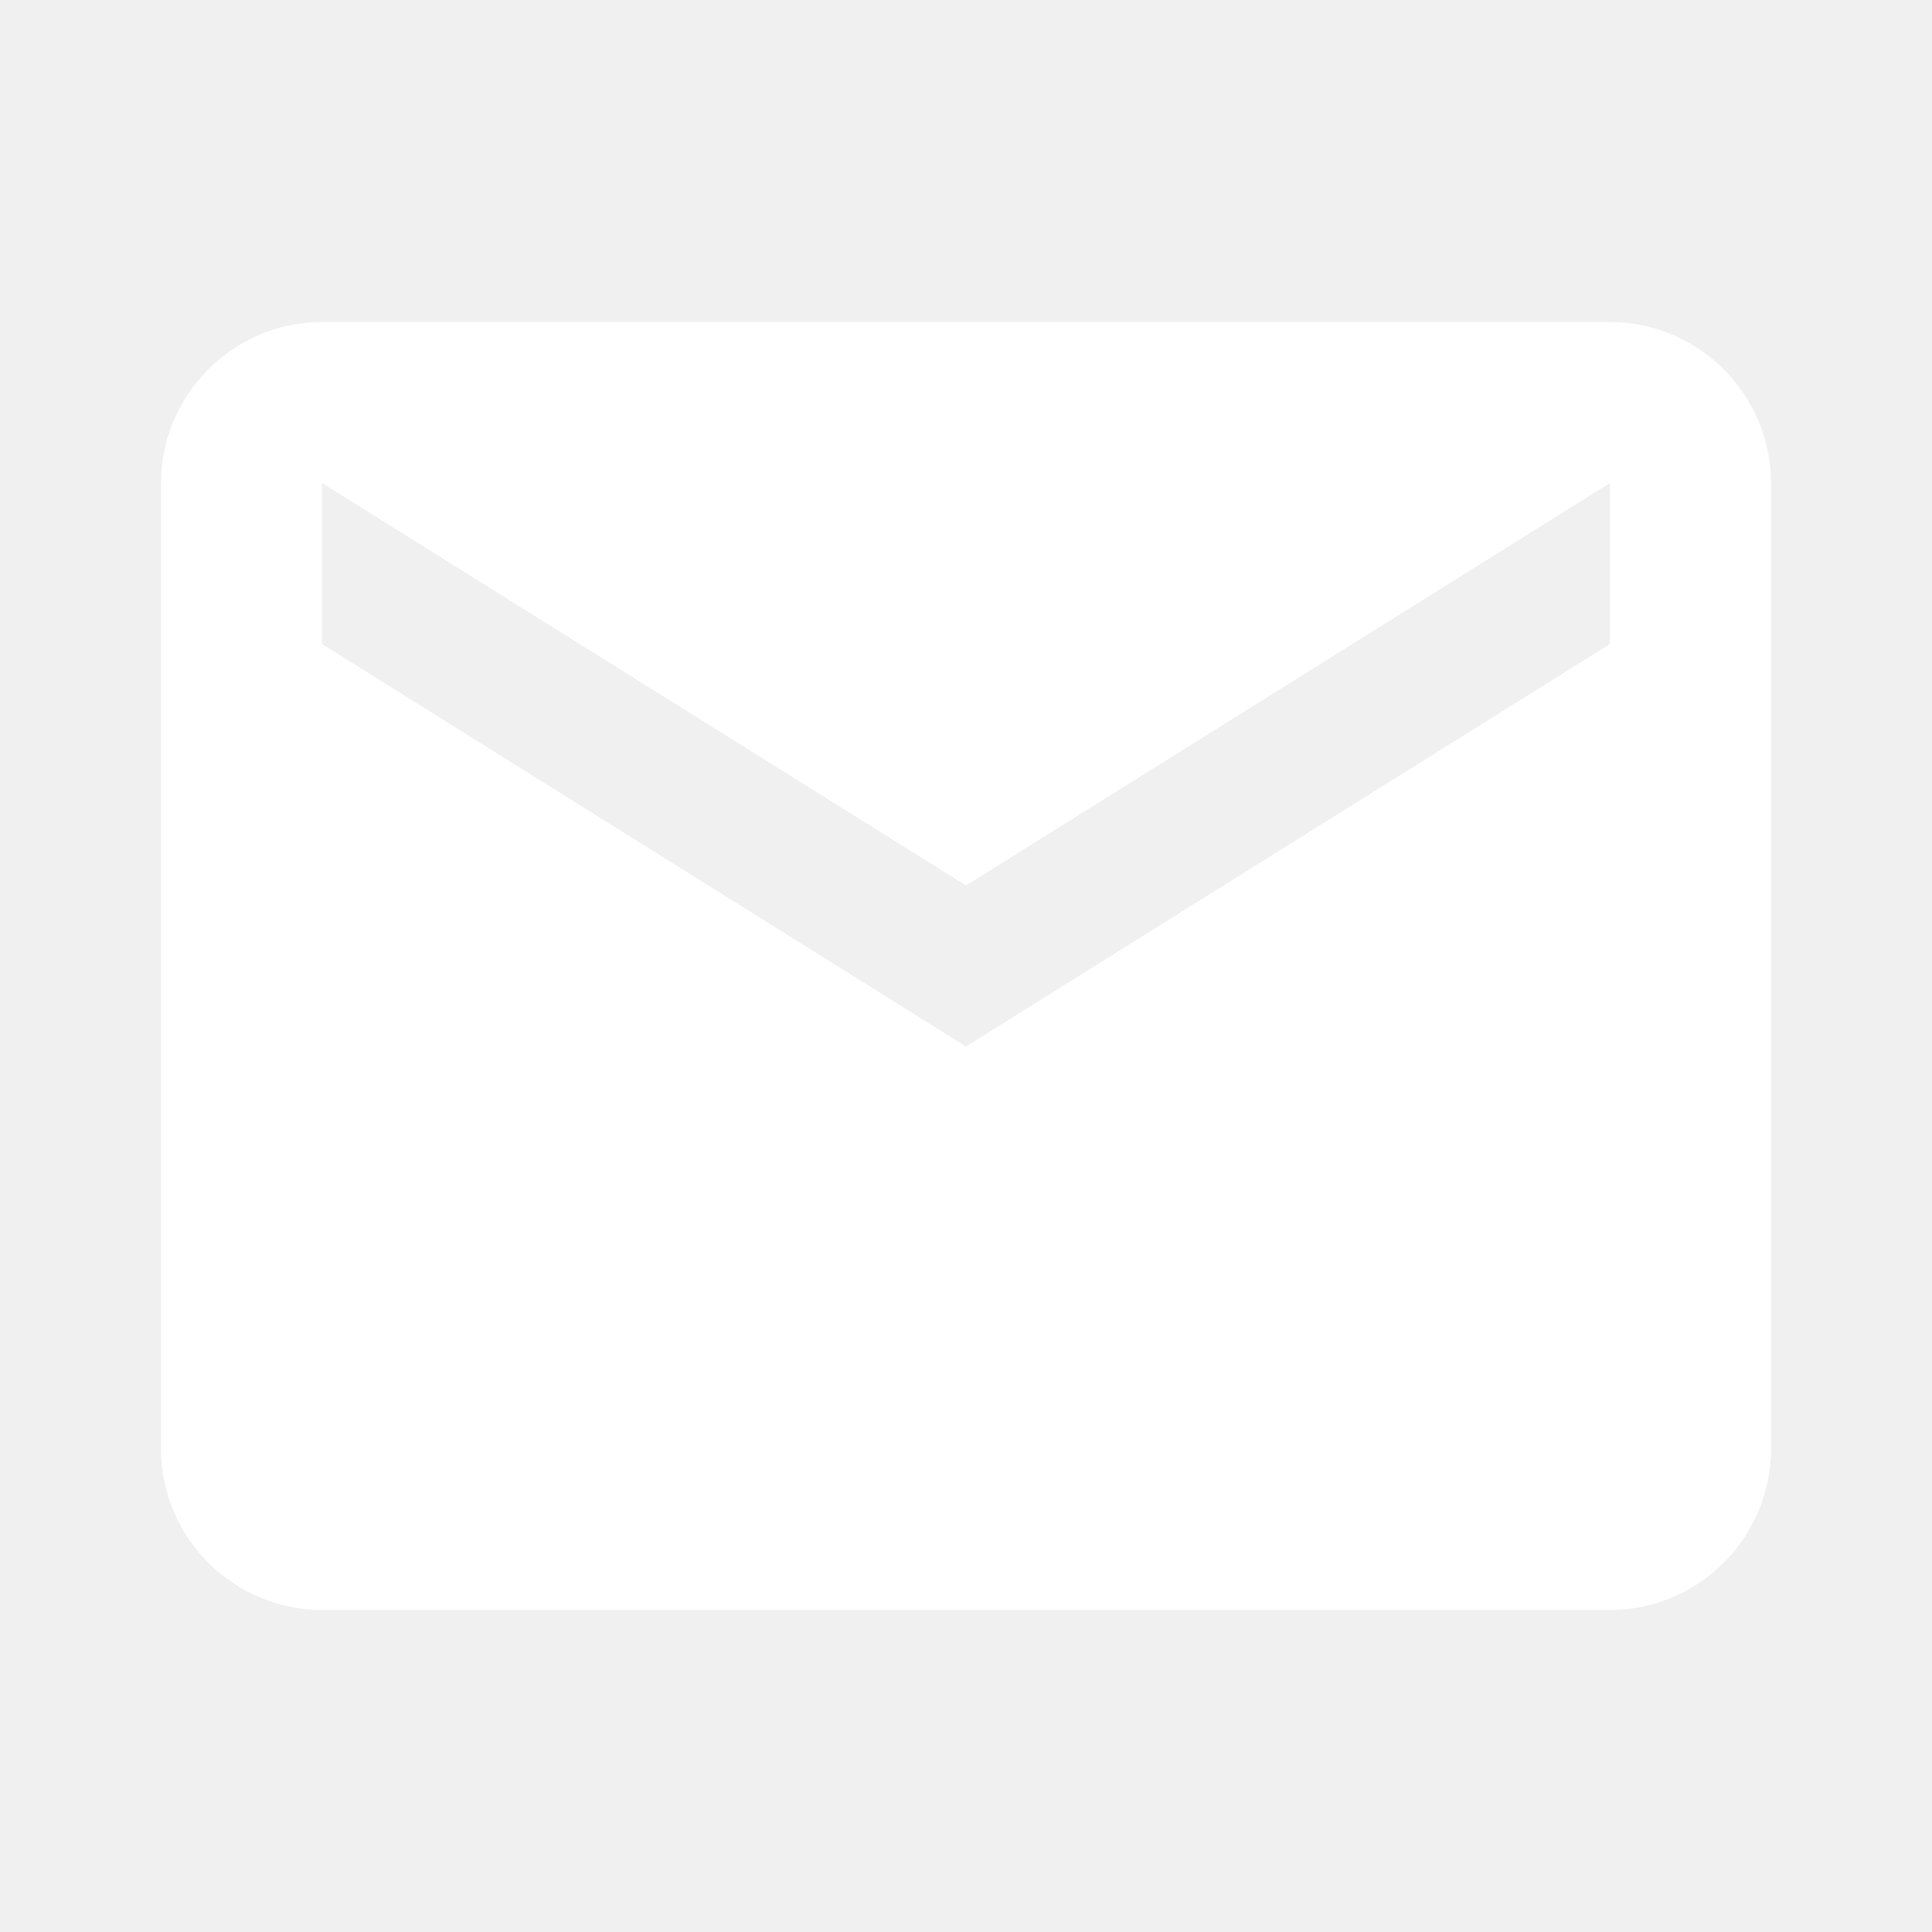
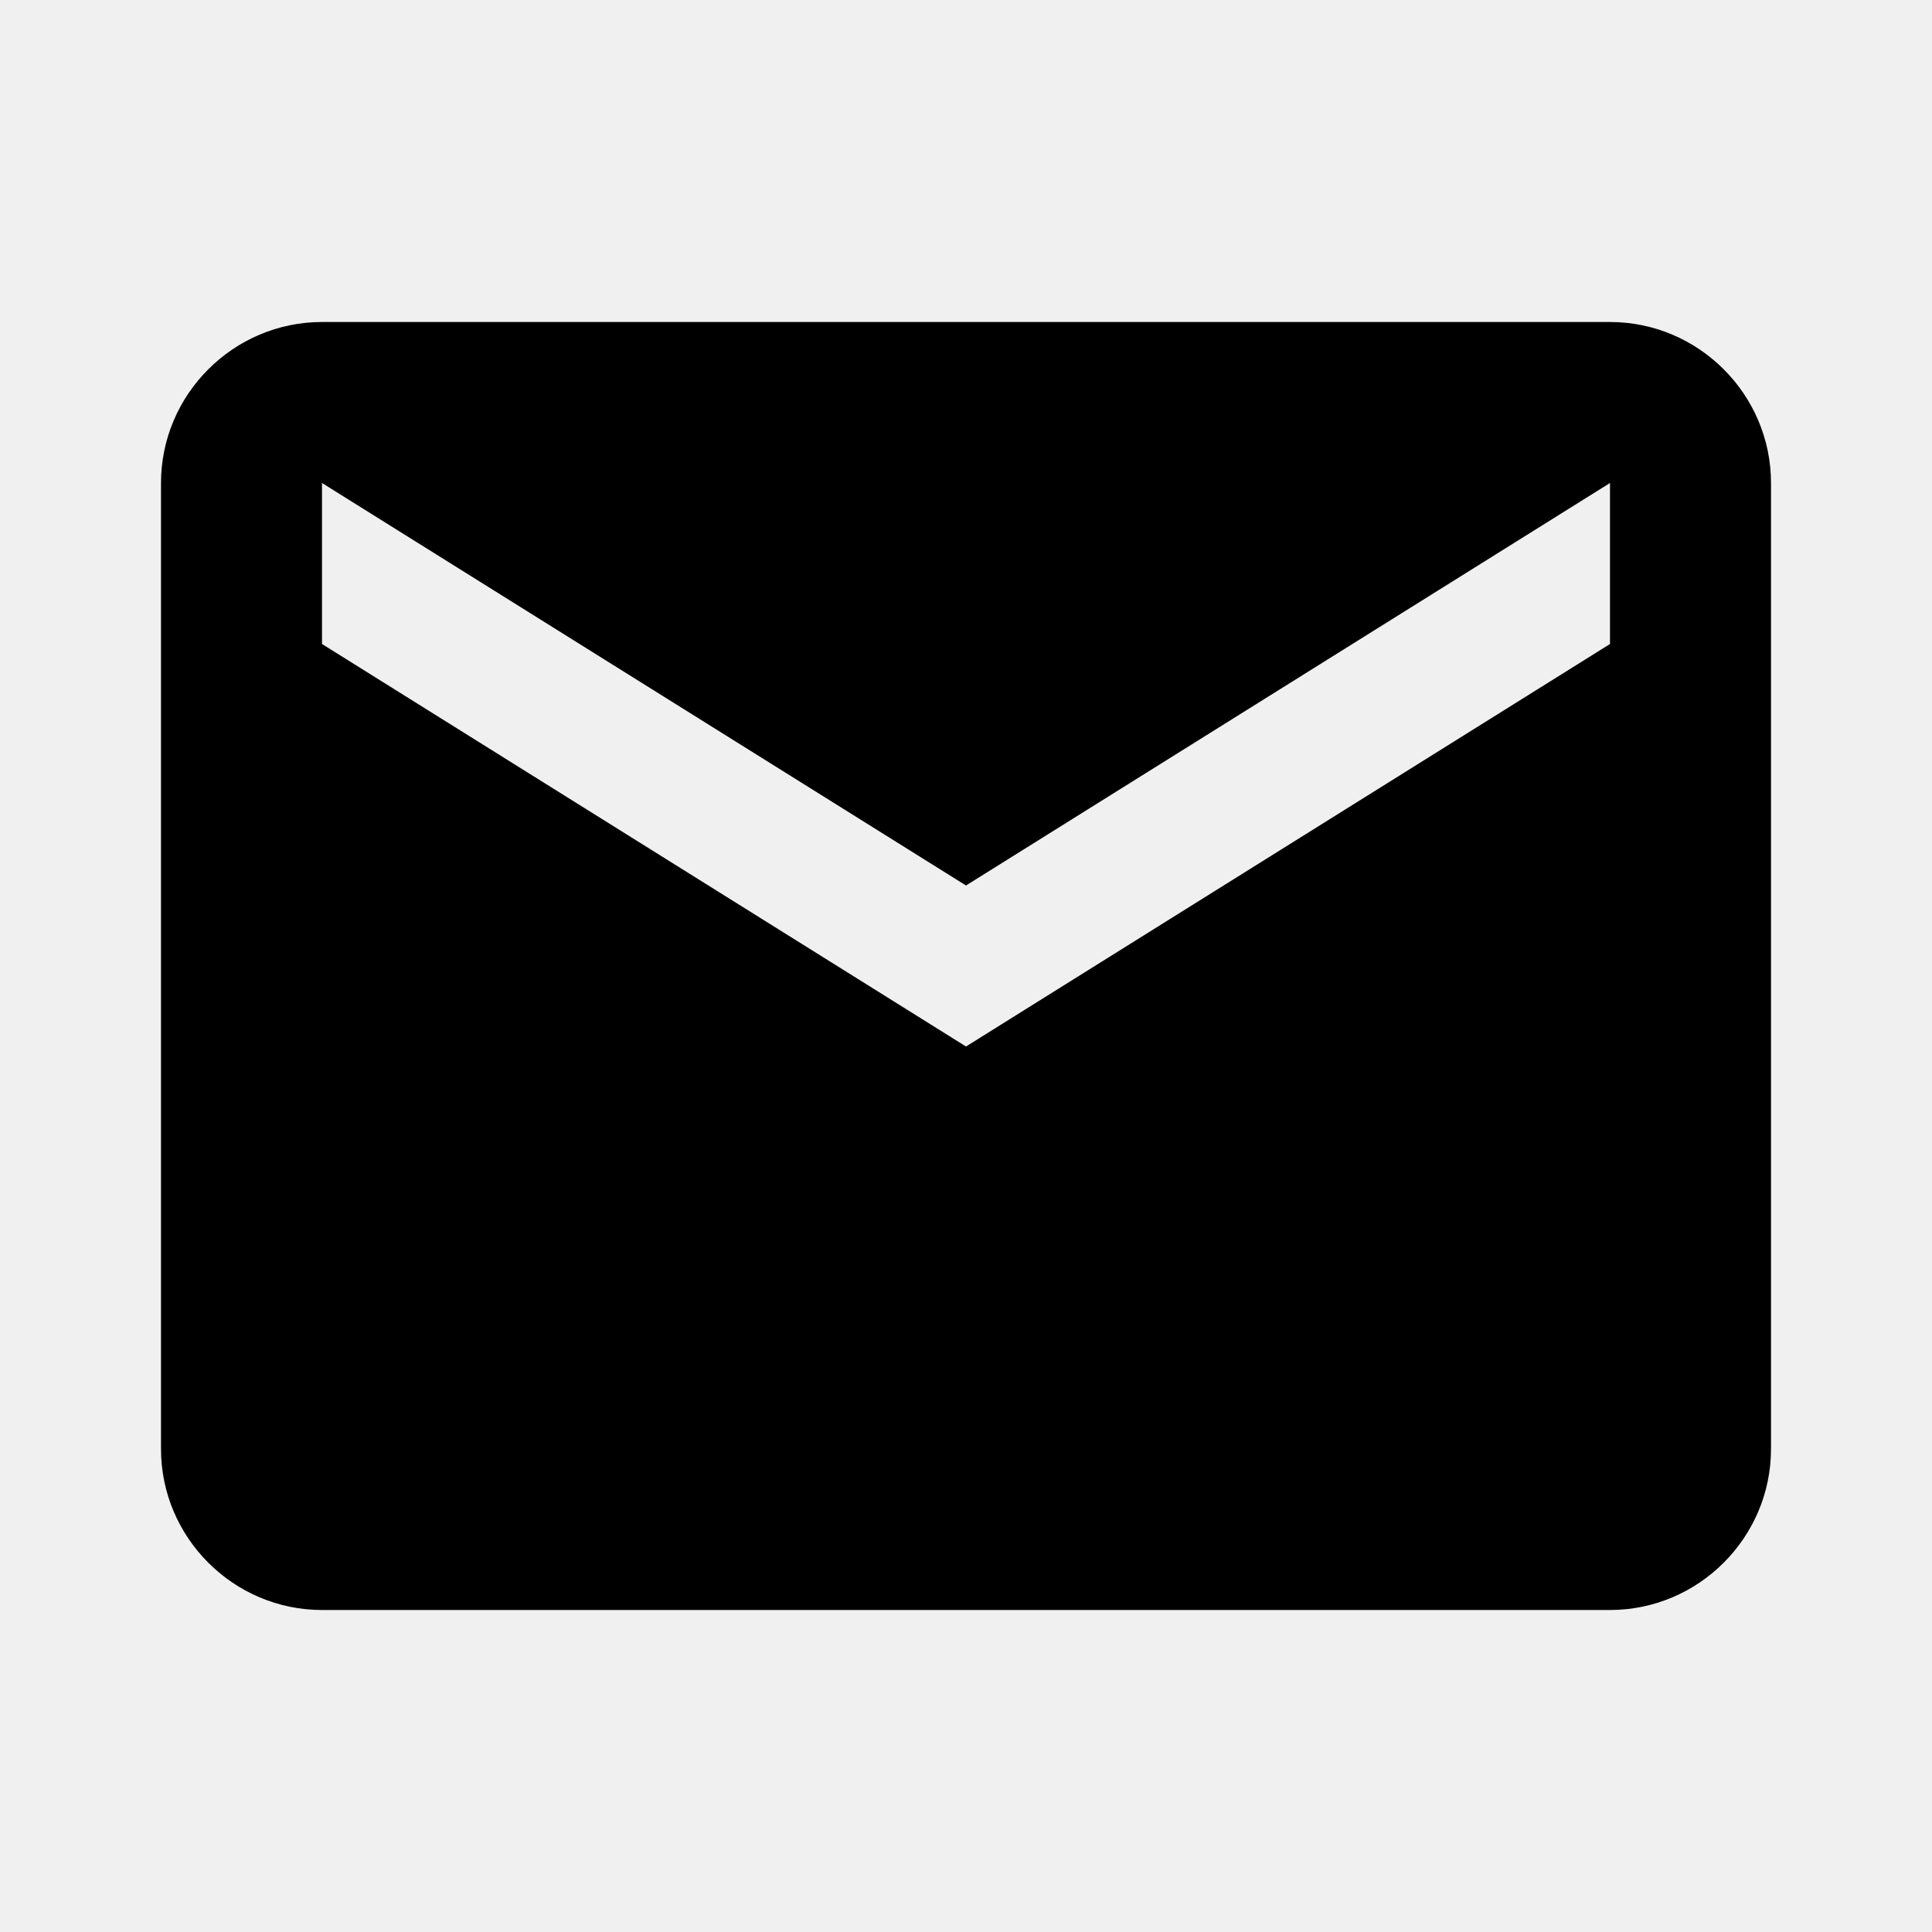
- <svg xmlns="http://www.w3.org/2000/svg" viewBox="0 0 24 24" width="24px" height="24" fill="#FFF">
+ <svg xmlns="http://www.w3.org/2000/svg" viewBox="0 0 24 24" width="24px" height="24" fill="currentColor">
  <path d="M20 4H4c-1.1 0-2 .9-2 2v12c0 1.1.9 2 2 2h16c1.1 0 2-.9 2-2V6c0-1.1-.9-2-2-2zm0 4l-8 5-8-5V6l8 5 8-5v2z" />
</svg>
